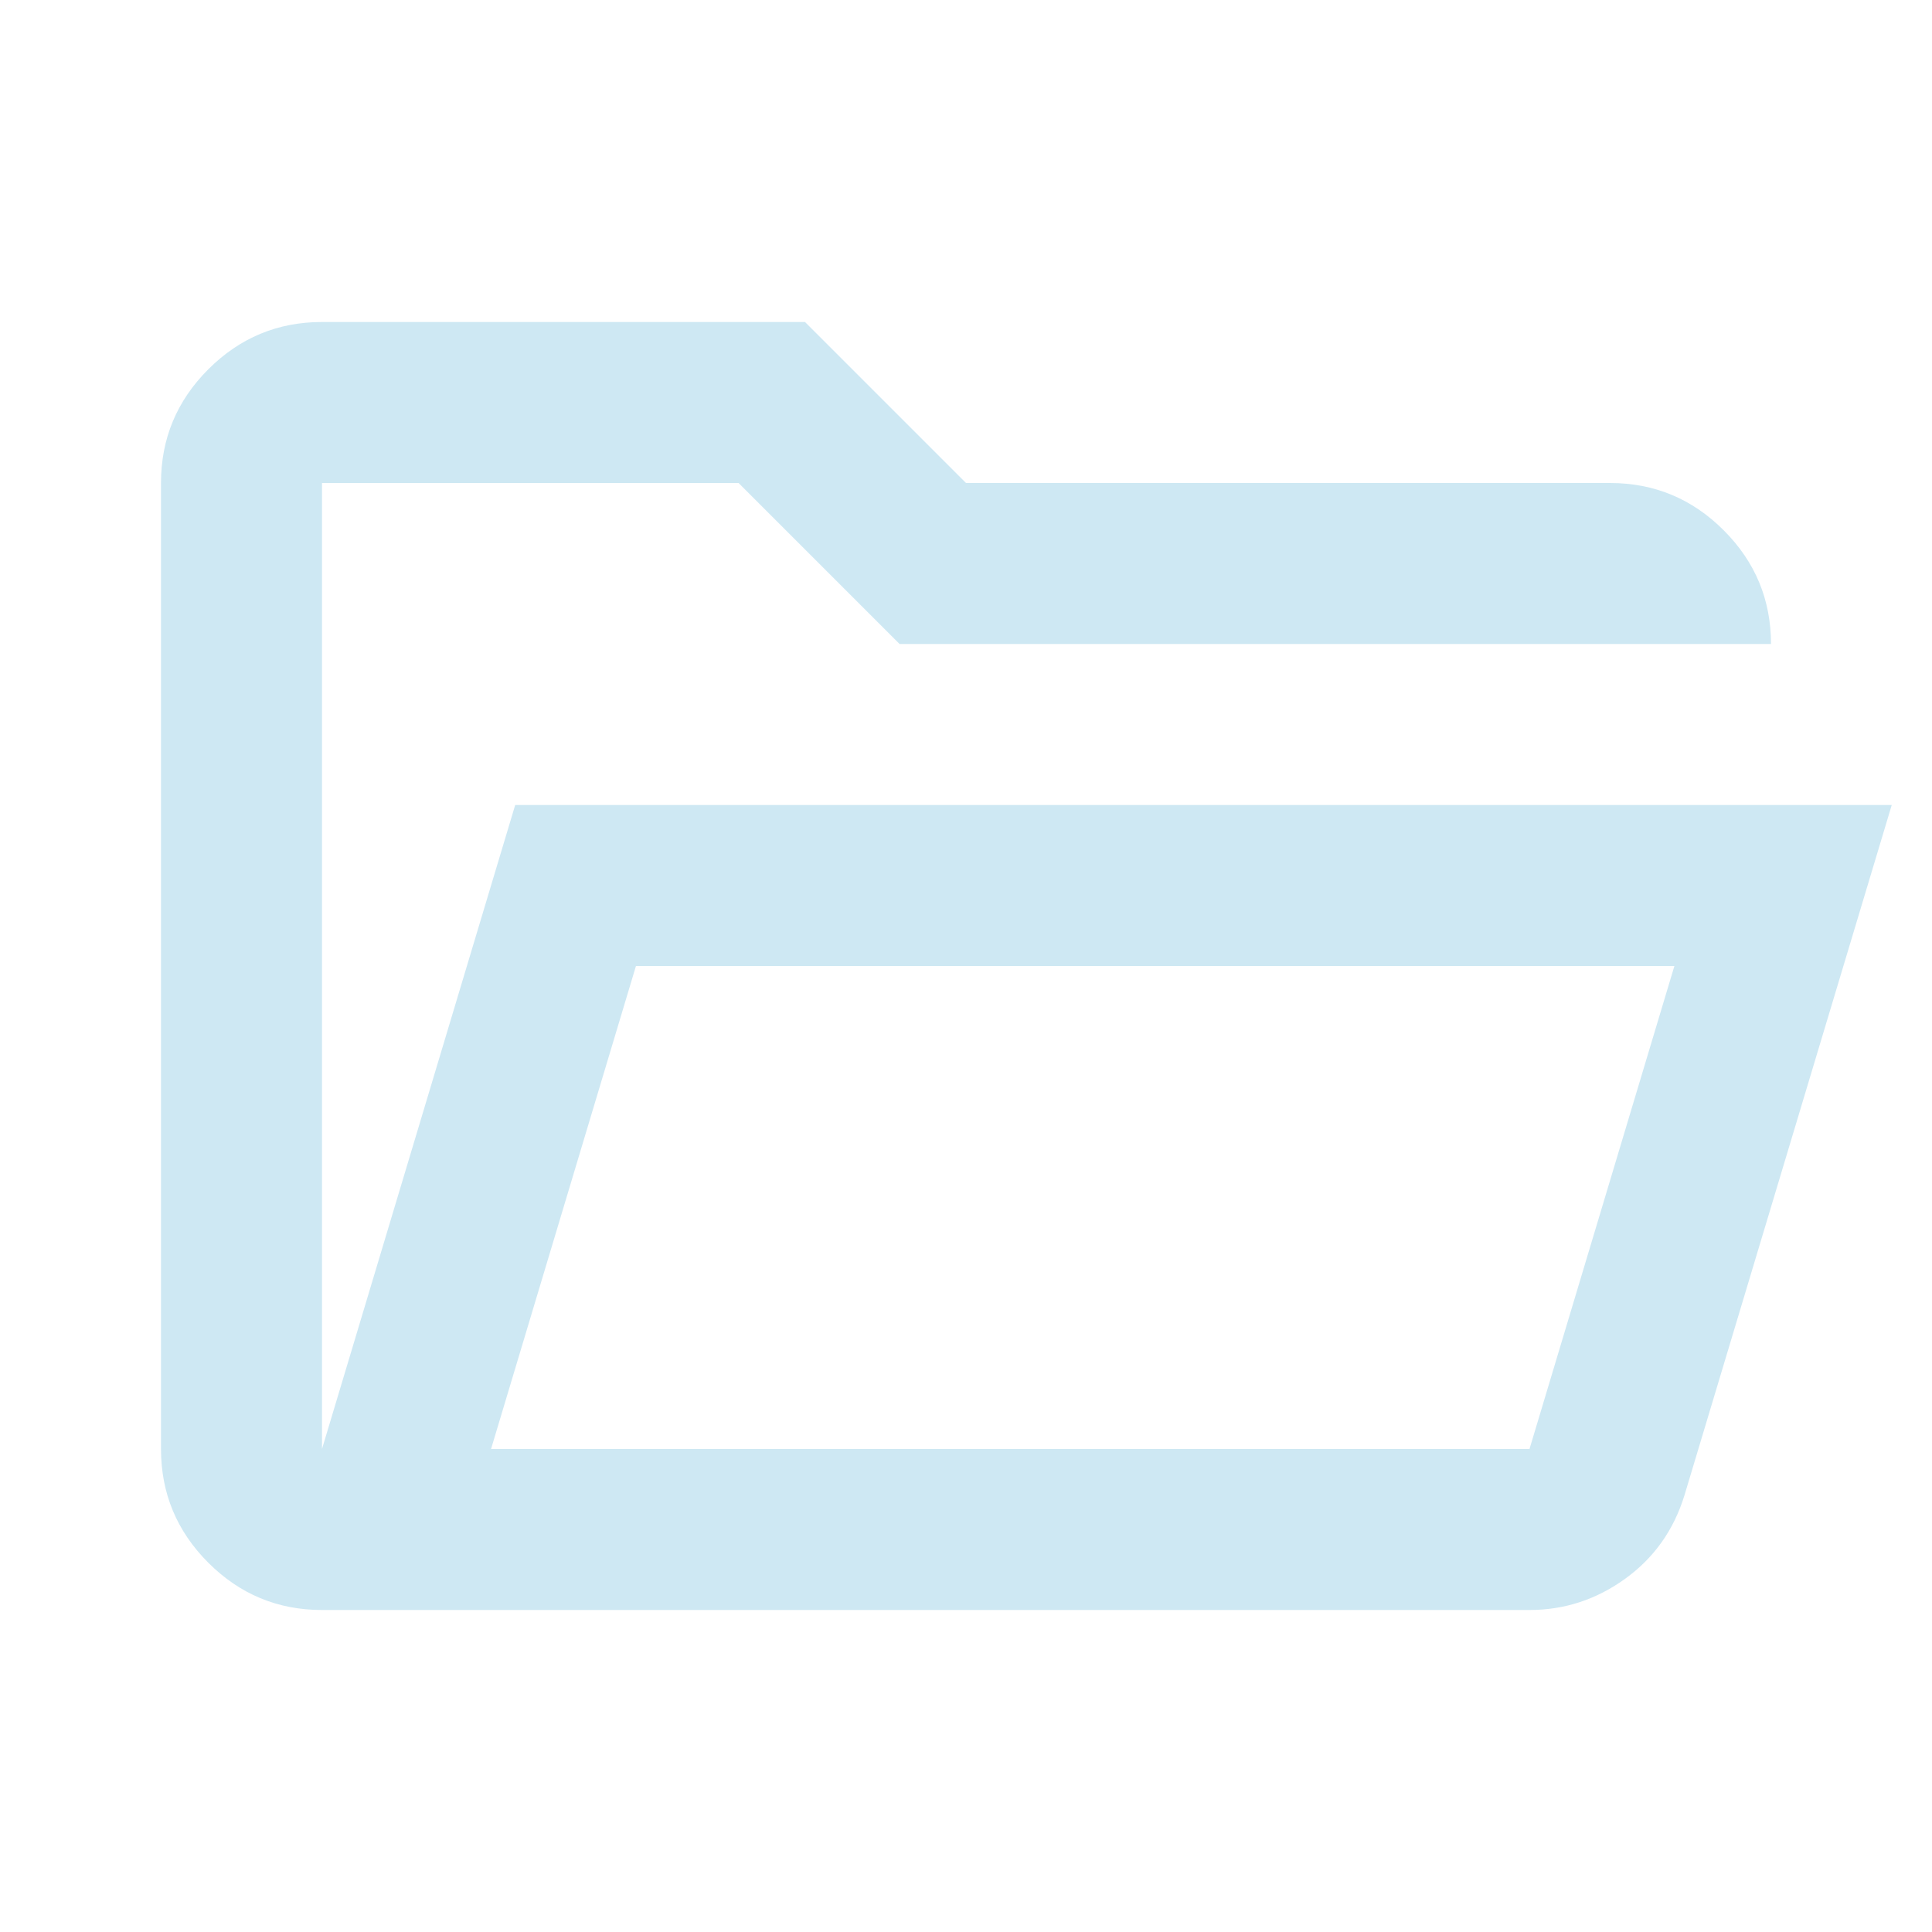
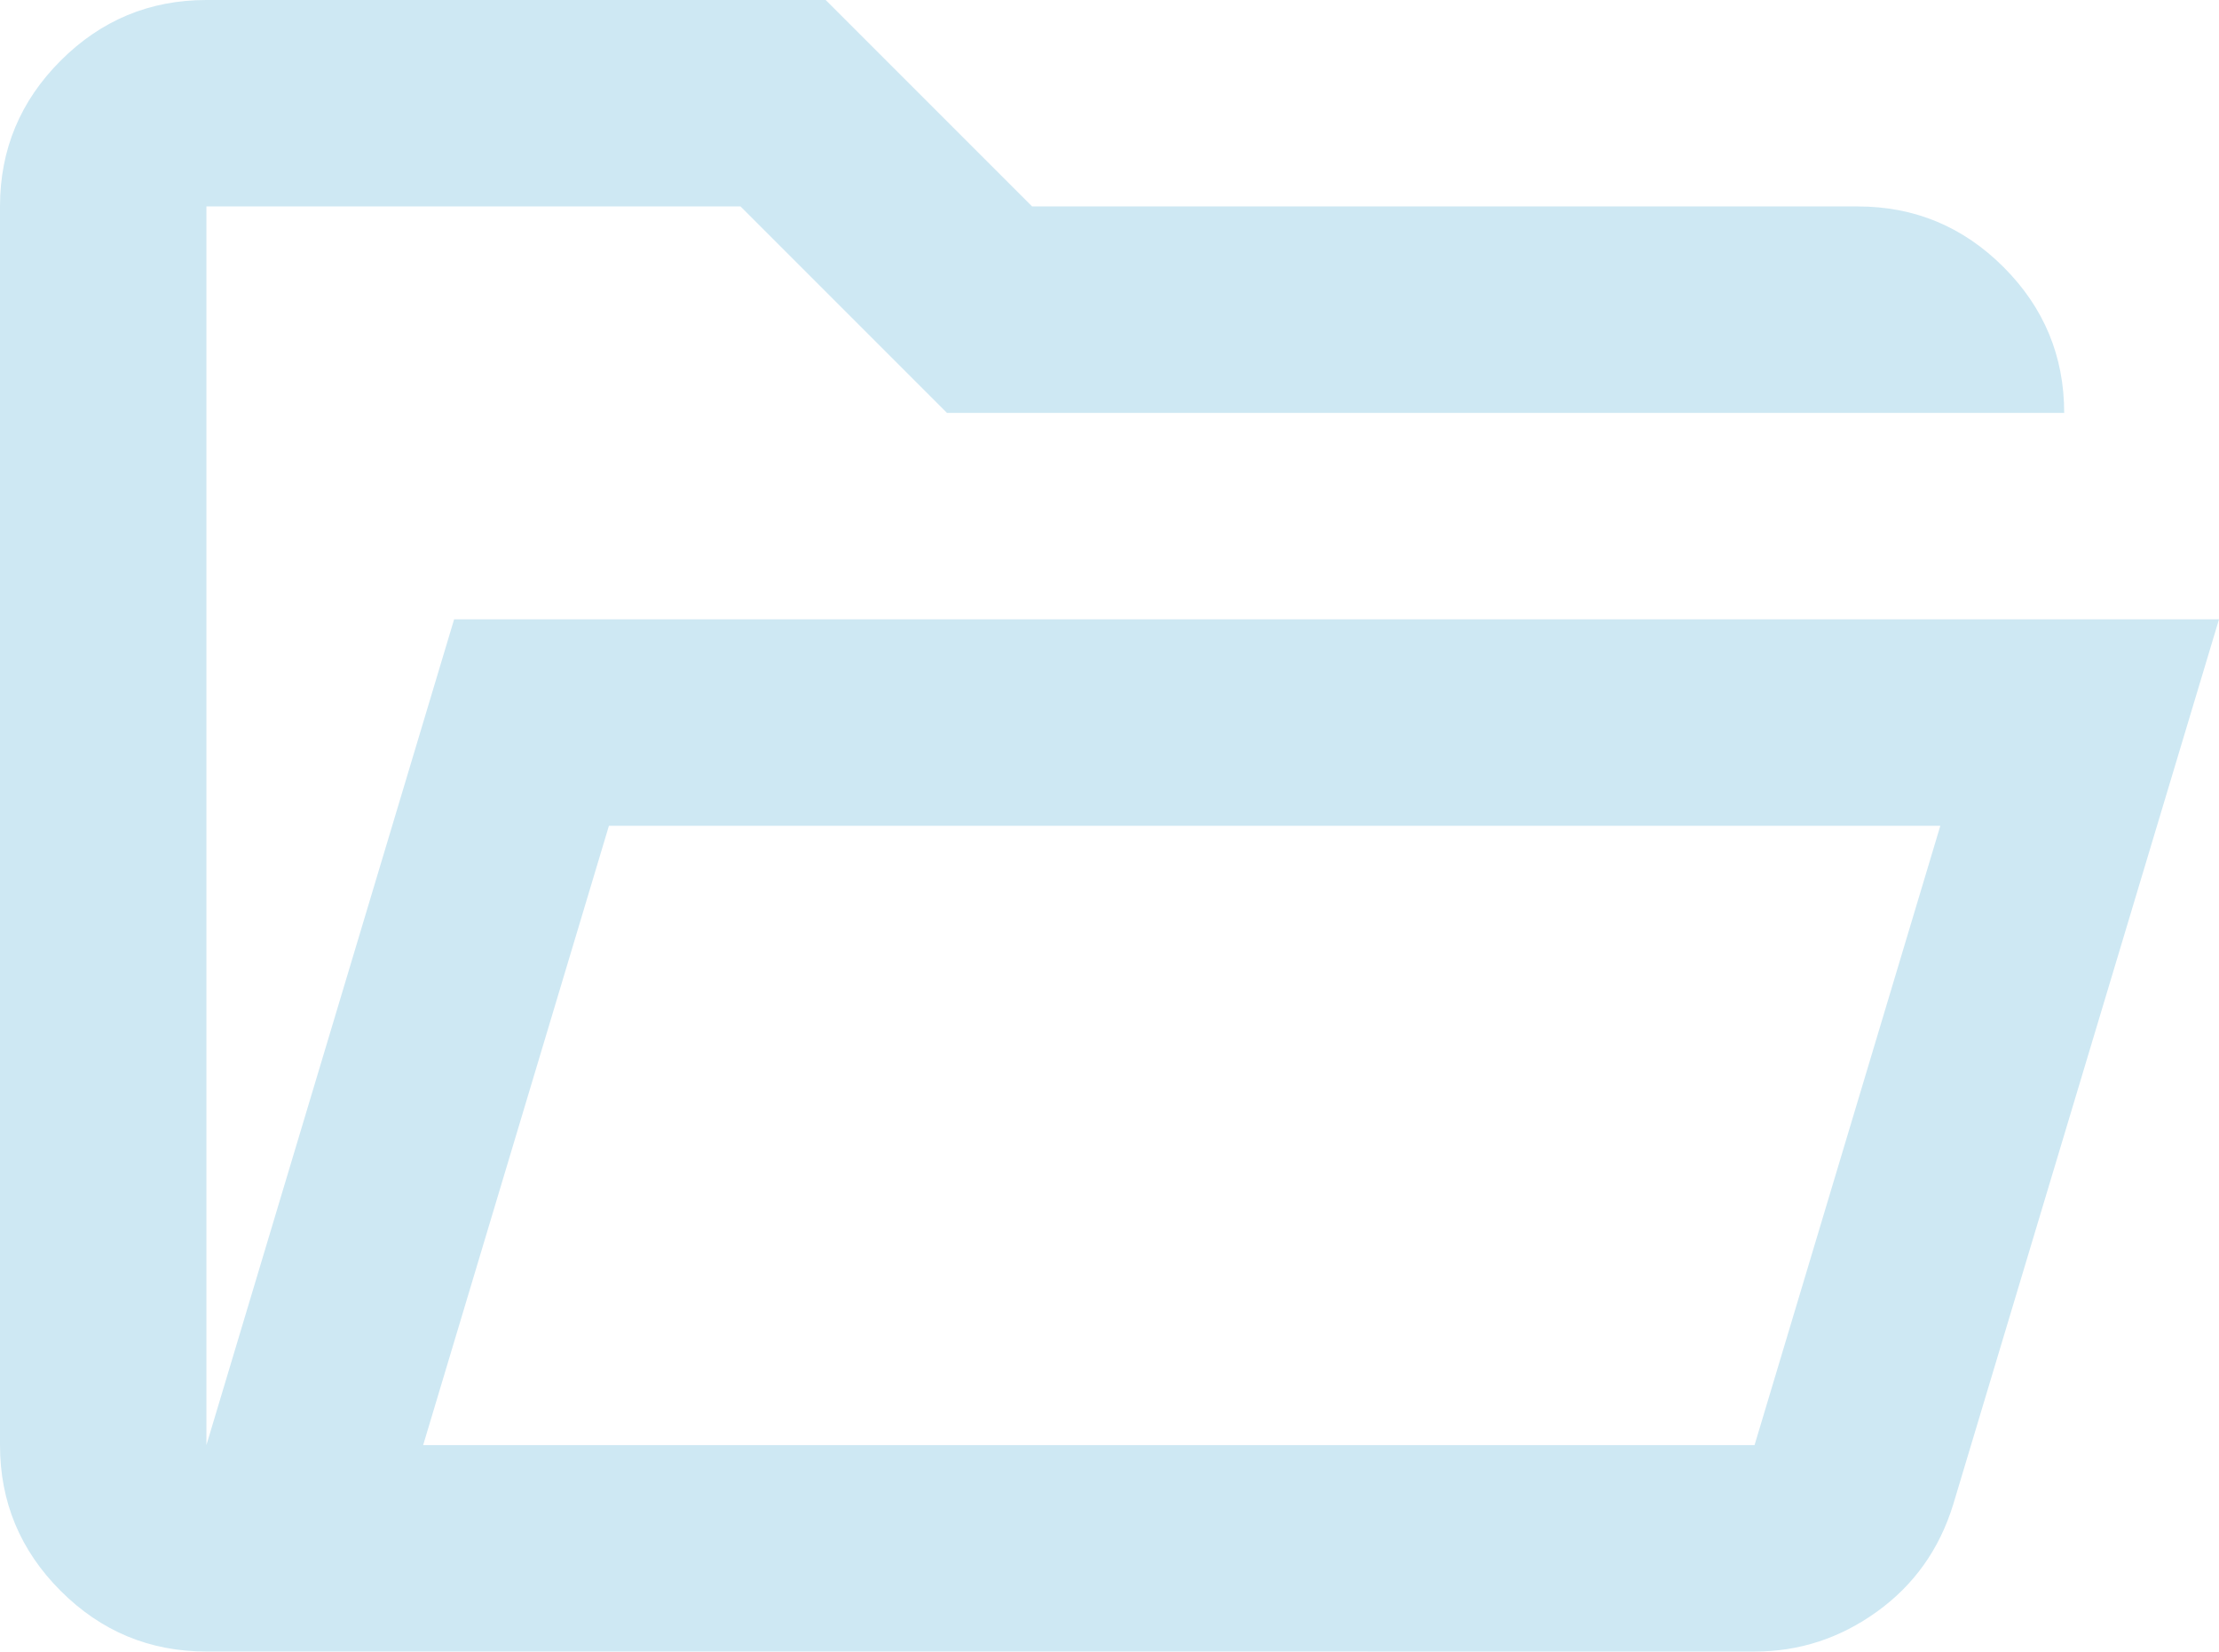
- <svg xmlns="http://www.w3.org/2000/svg" height="24px" viewBox="0 -960 960 960" width="24px" fill="#cee8f3">
-   <path d="M160-160q-33 0-56.5-23.5T80-240v-480q0-33 23.5-56.5T160-800h240l80 80h320q33 0 56.5 23.5T880-640H447l-80-80H160v480l96-320h684L837-217q-8 26-29.5 41.5T760-160H160Zm84-80h516l72-240H316l-72 240Zm0 0 72-240-72 240Zm-84-400v-80 80Z" />
+ <svg xmlns="http://www.w3.org/2000/svg" version="1.1" width="53.75" height="40" viewBox="0,0,53.75,40">
+   <g transform="translate(-213.125,-160)">
+     <g fill="#cee8f3" stroke="none" stroke-miterlimit="10">
+       <path d="M218.125,200c-1.375,0 -2.552,-0.49 -3.531,-1.469c-0.979,-0.979 -1.469,-2.156 -1.469,-3.531v-30c0,-1.375 0.49,-2.552 1.469,-3.531c0.979,-0.979 2.156,-1.469 3.531,-1.469h15l5,5h20c1.375,0 2.552,0.49 3.531,1.469c0.979,0.979 1.469,2.156 1.469,3.531h-27.062l-5,-5h-12.938v30l6,-20h42.75l-6.438,21.438c-0.333,1.083 -0.948,1.948 -1.844,2.594c-0.896,0.646 -1.885,0.969 -2.969,0.969zM223.375,195h32.25l4.5,-15h-32.25zM223.375,195l4.5,-15zM218.125,170v-5z" />
+     </g>
+   </g>
</svg>
